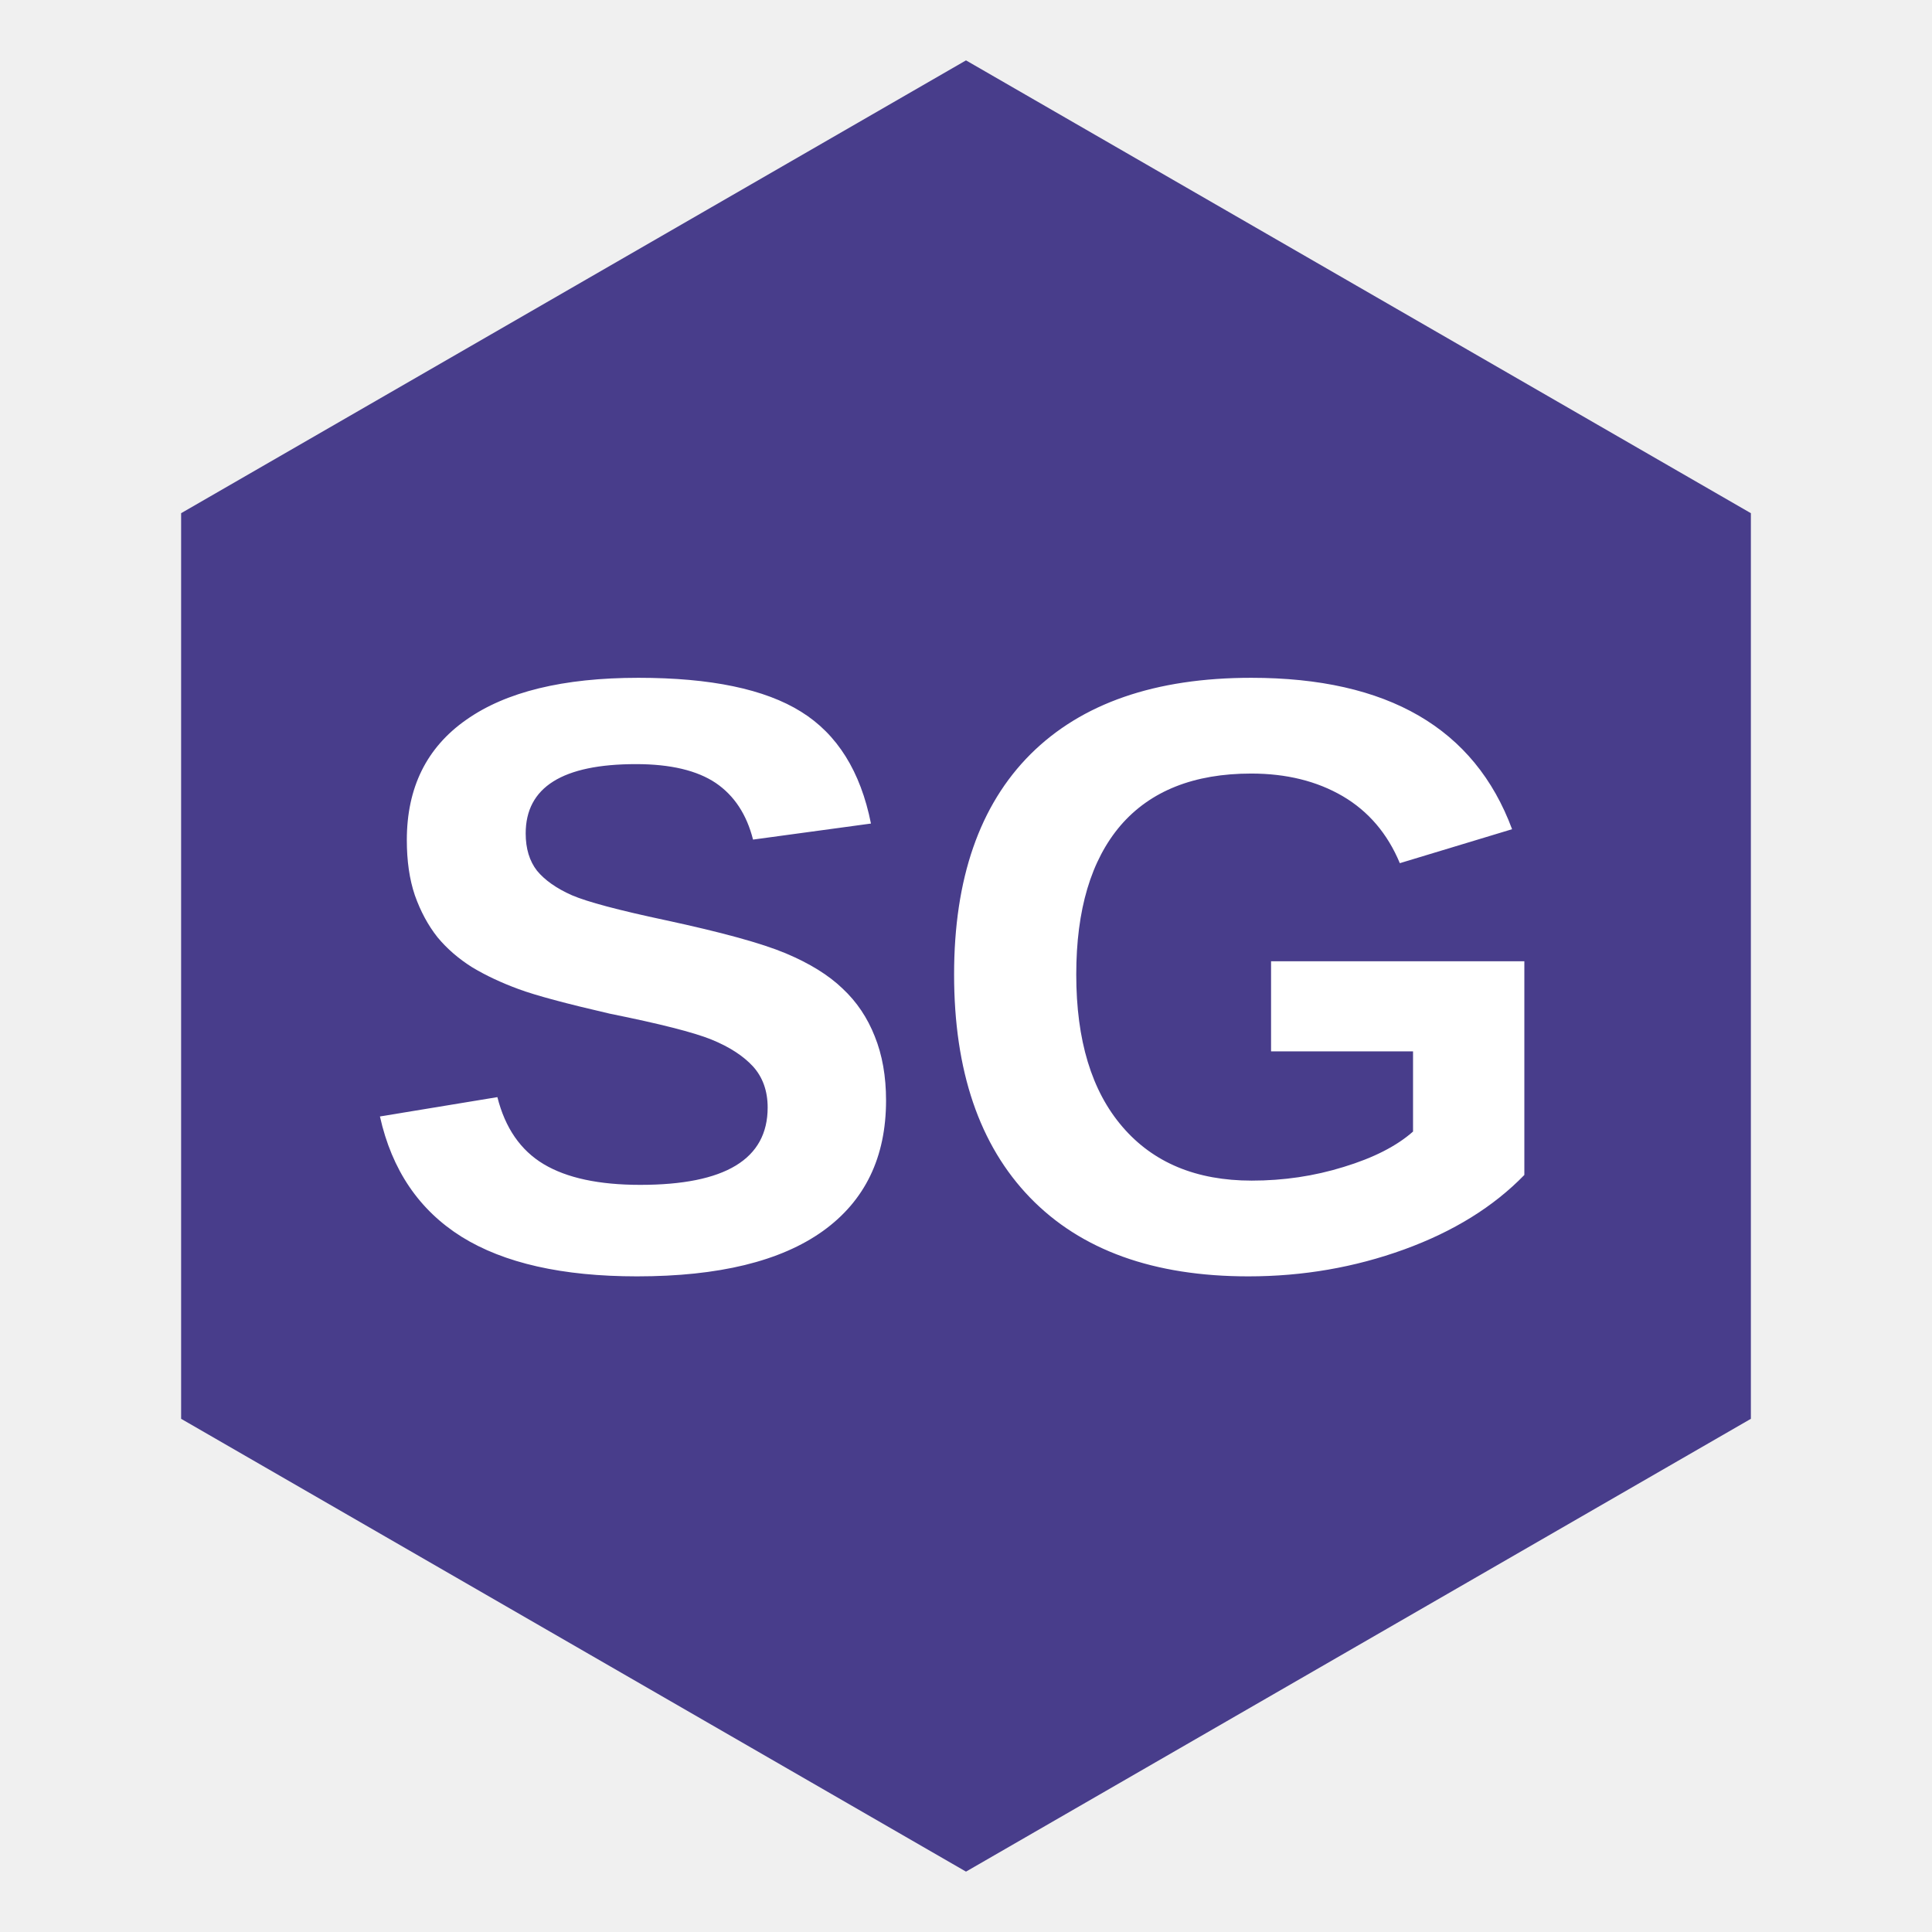
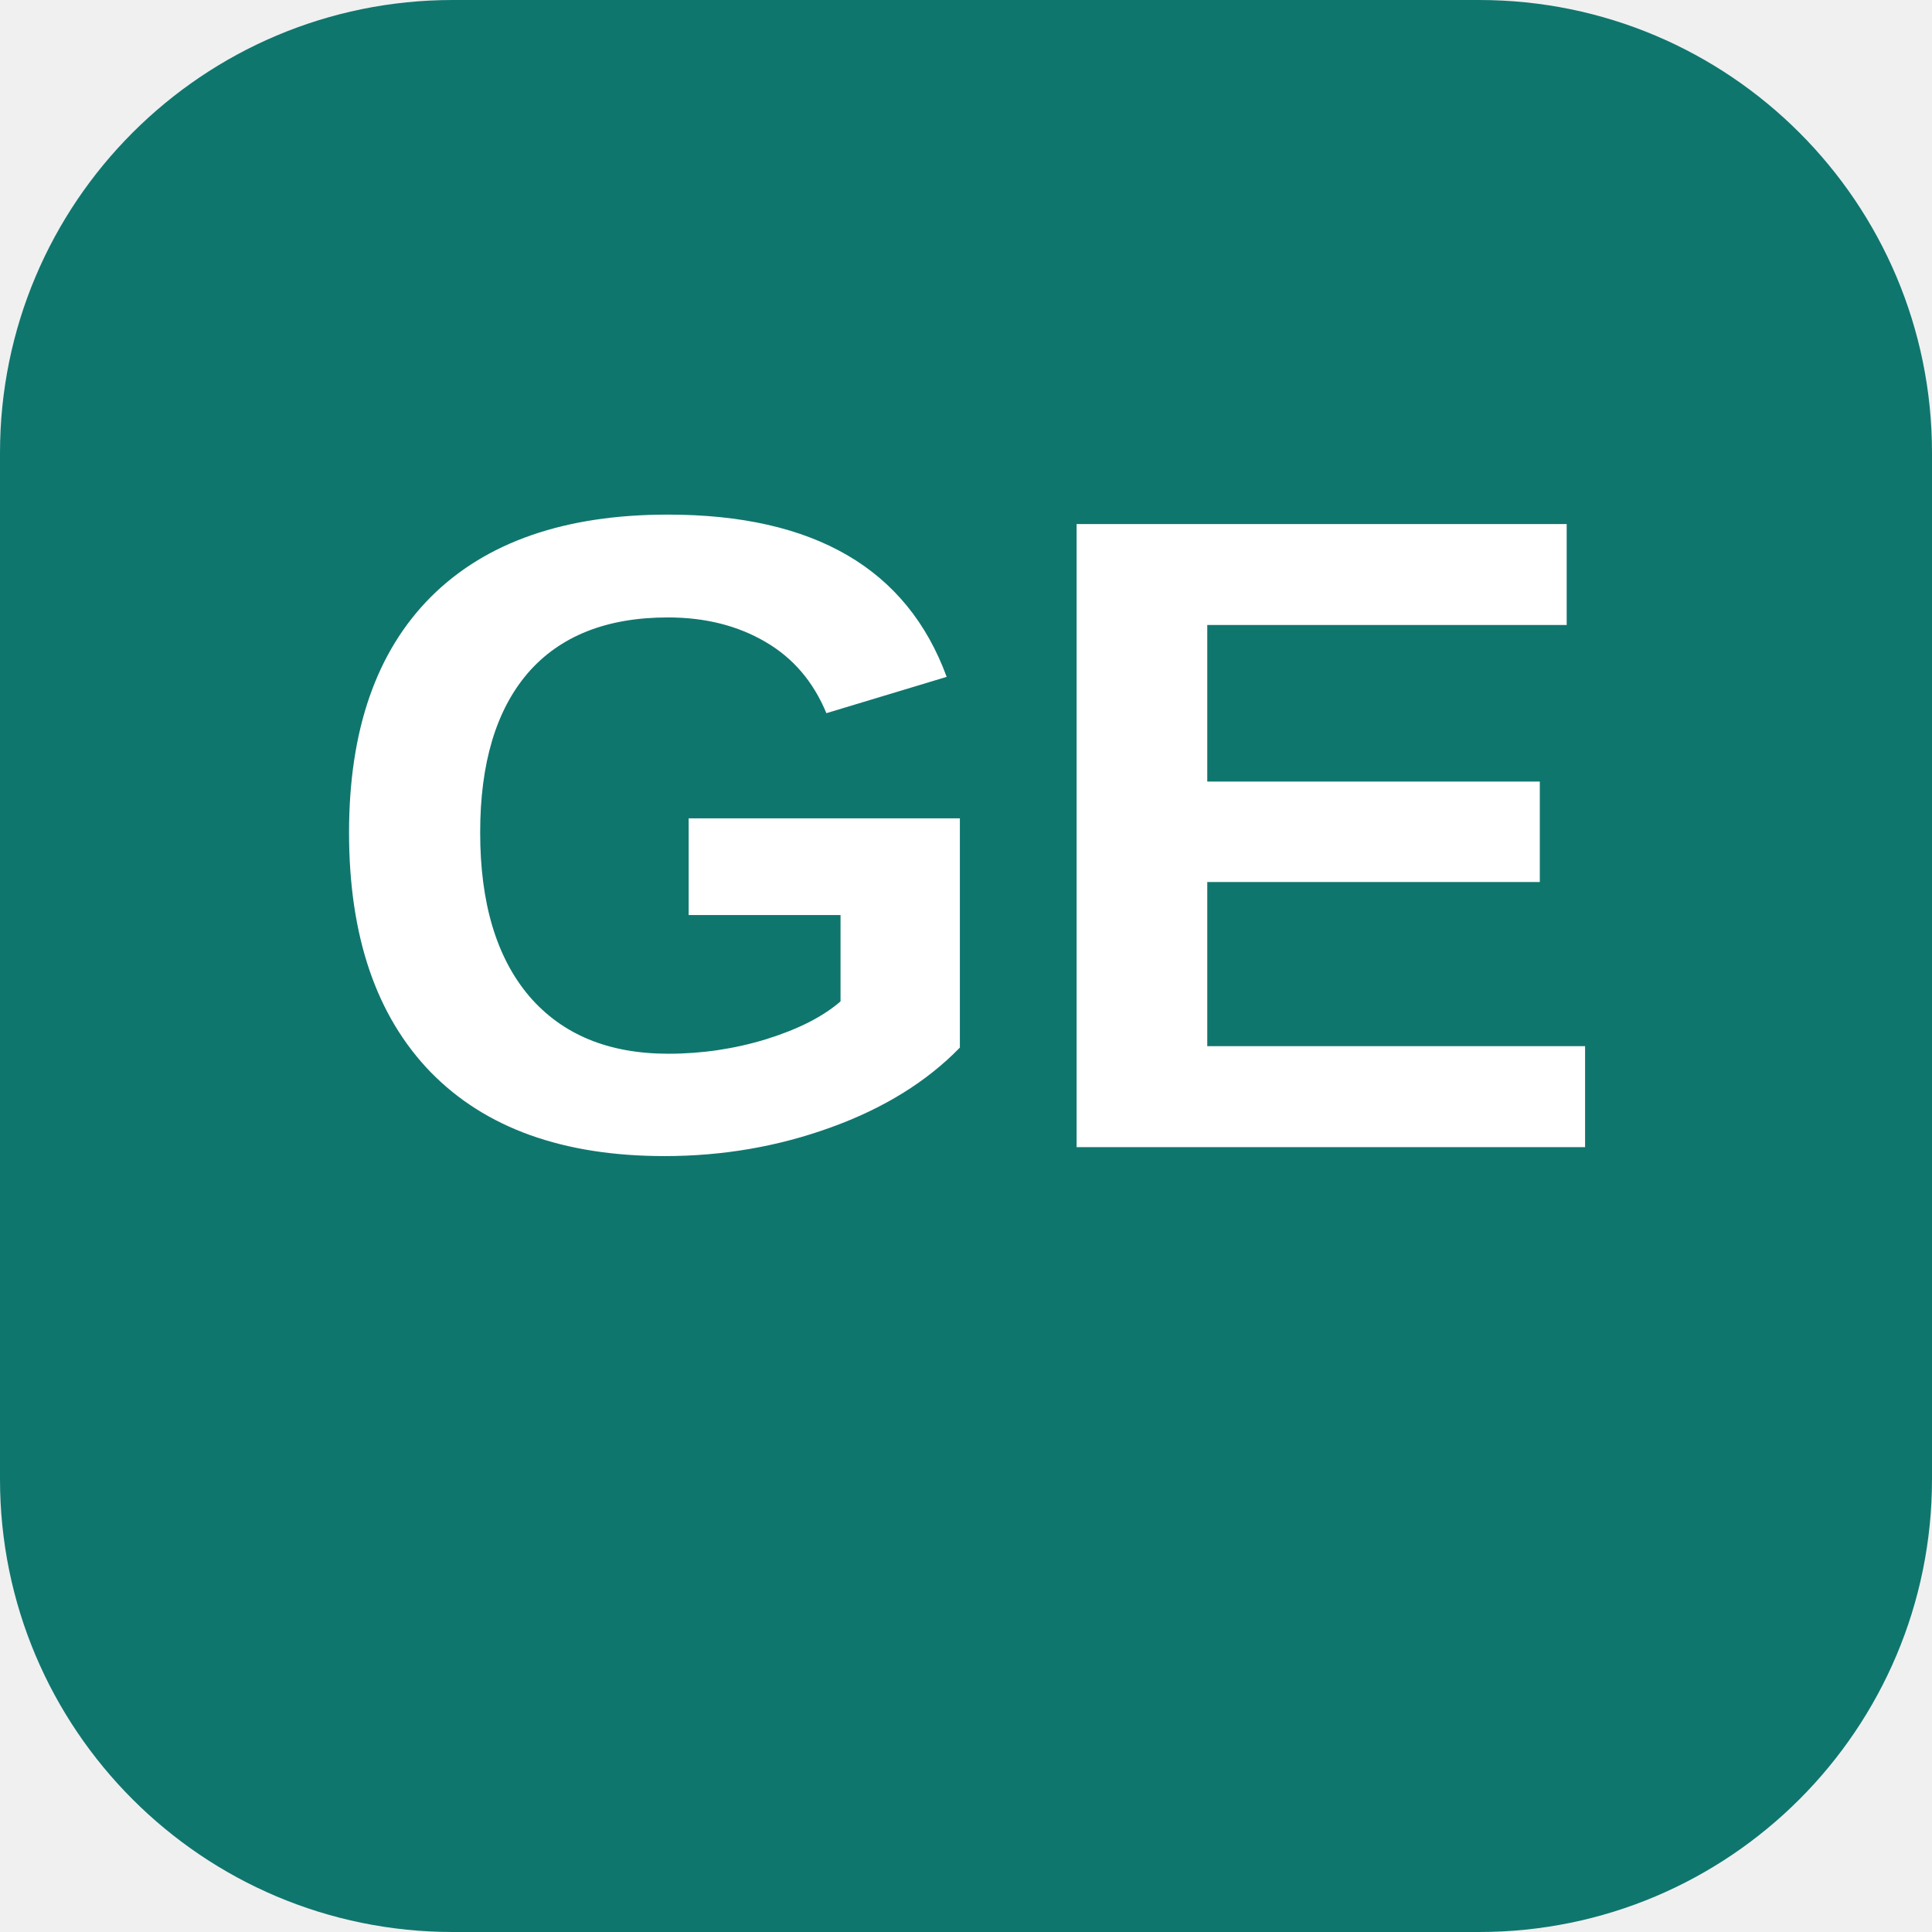
<svg xmlns="http://www.w3.org/2000/svg" viewBox="0 0 64 64" width="64" height="64">
-   <polygon points="32,2 58,17 58,47 32,62 6,47 6,17" fill="#483D8B" />
-   <text x="32" y="42" text-anchor="middle" font-family="Arial,sans-serif" font-size="28" font-weight="700" fill="white">SG</text>
+   <rect width="64" height="64" rx="15" fill="#0F766E" />
+   <text x="32" y="38" font-family="Arial,Helvetica,sans-serif" font-size="30" font-weight="900" text-anchor="middle" fill="#FFFFFF">GE</text>
</svg>
